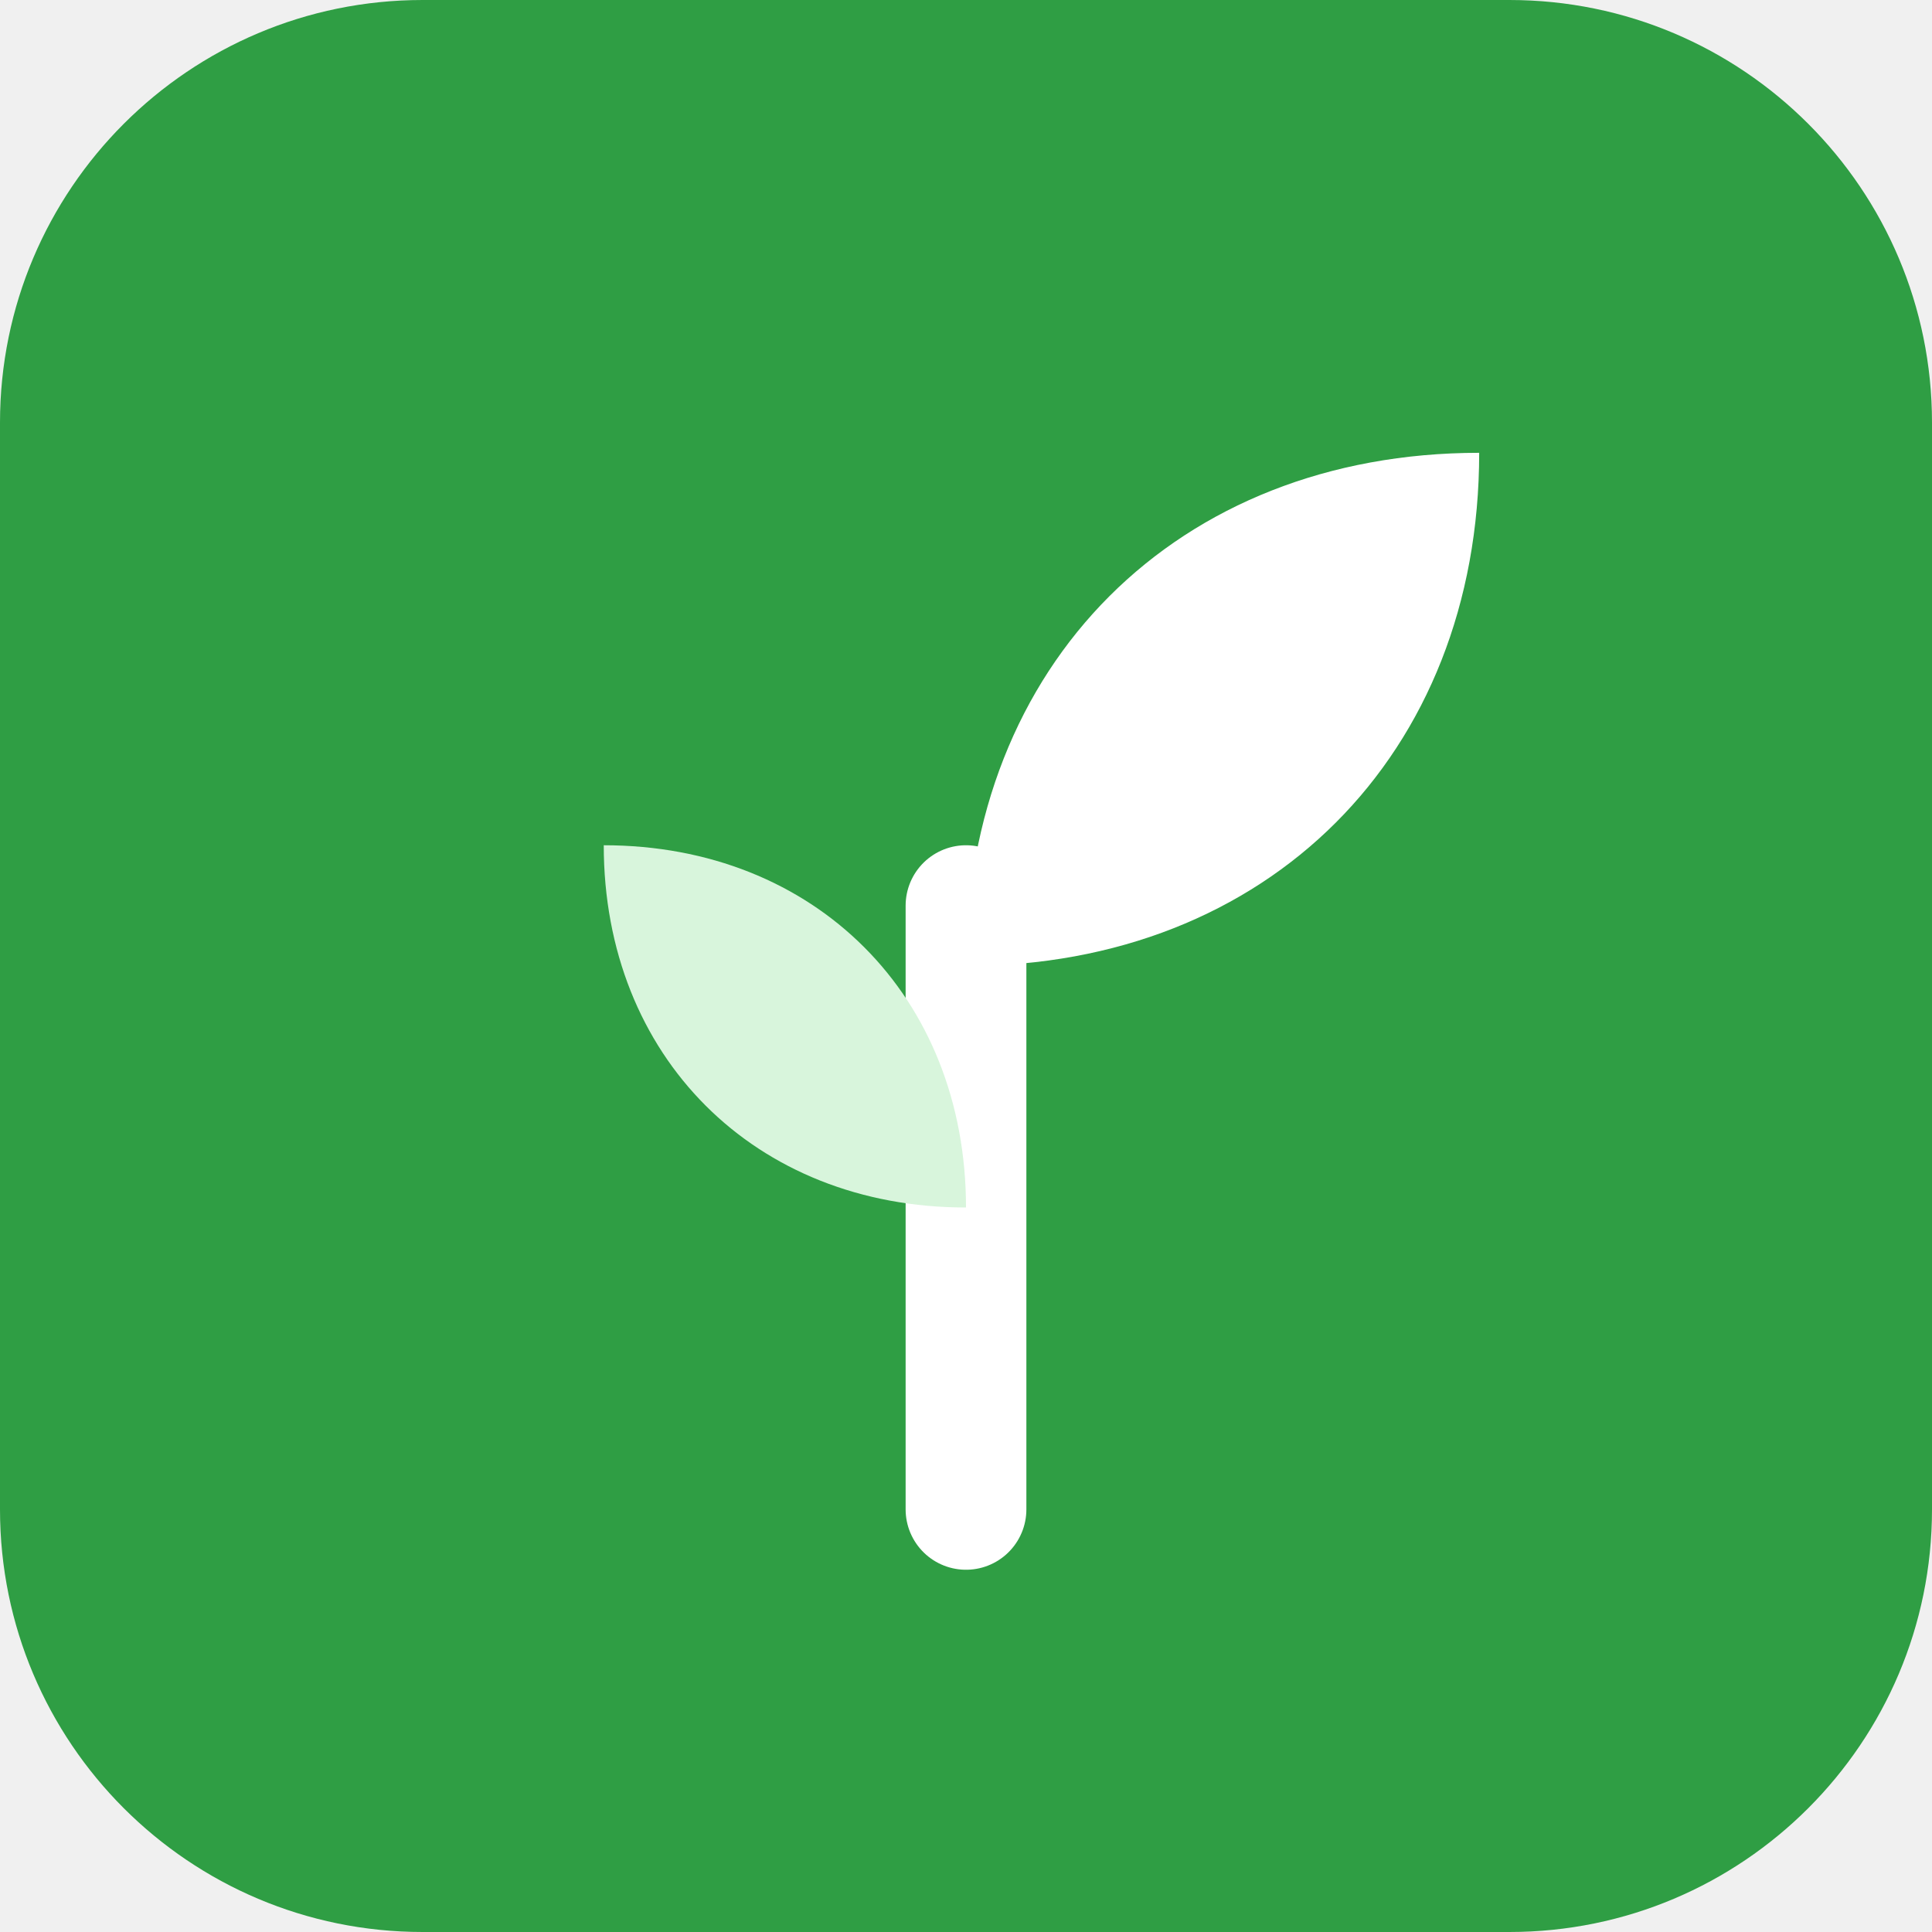
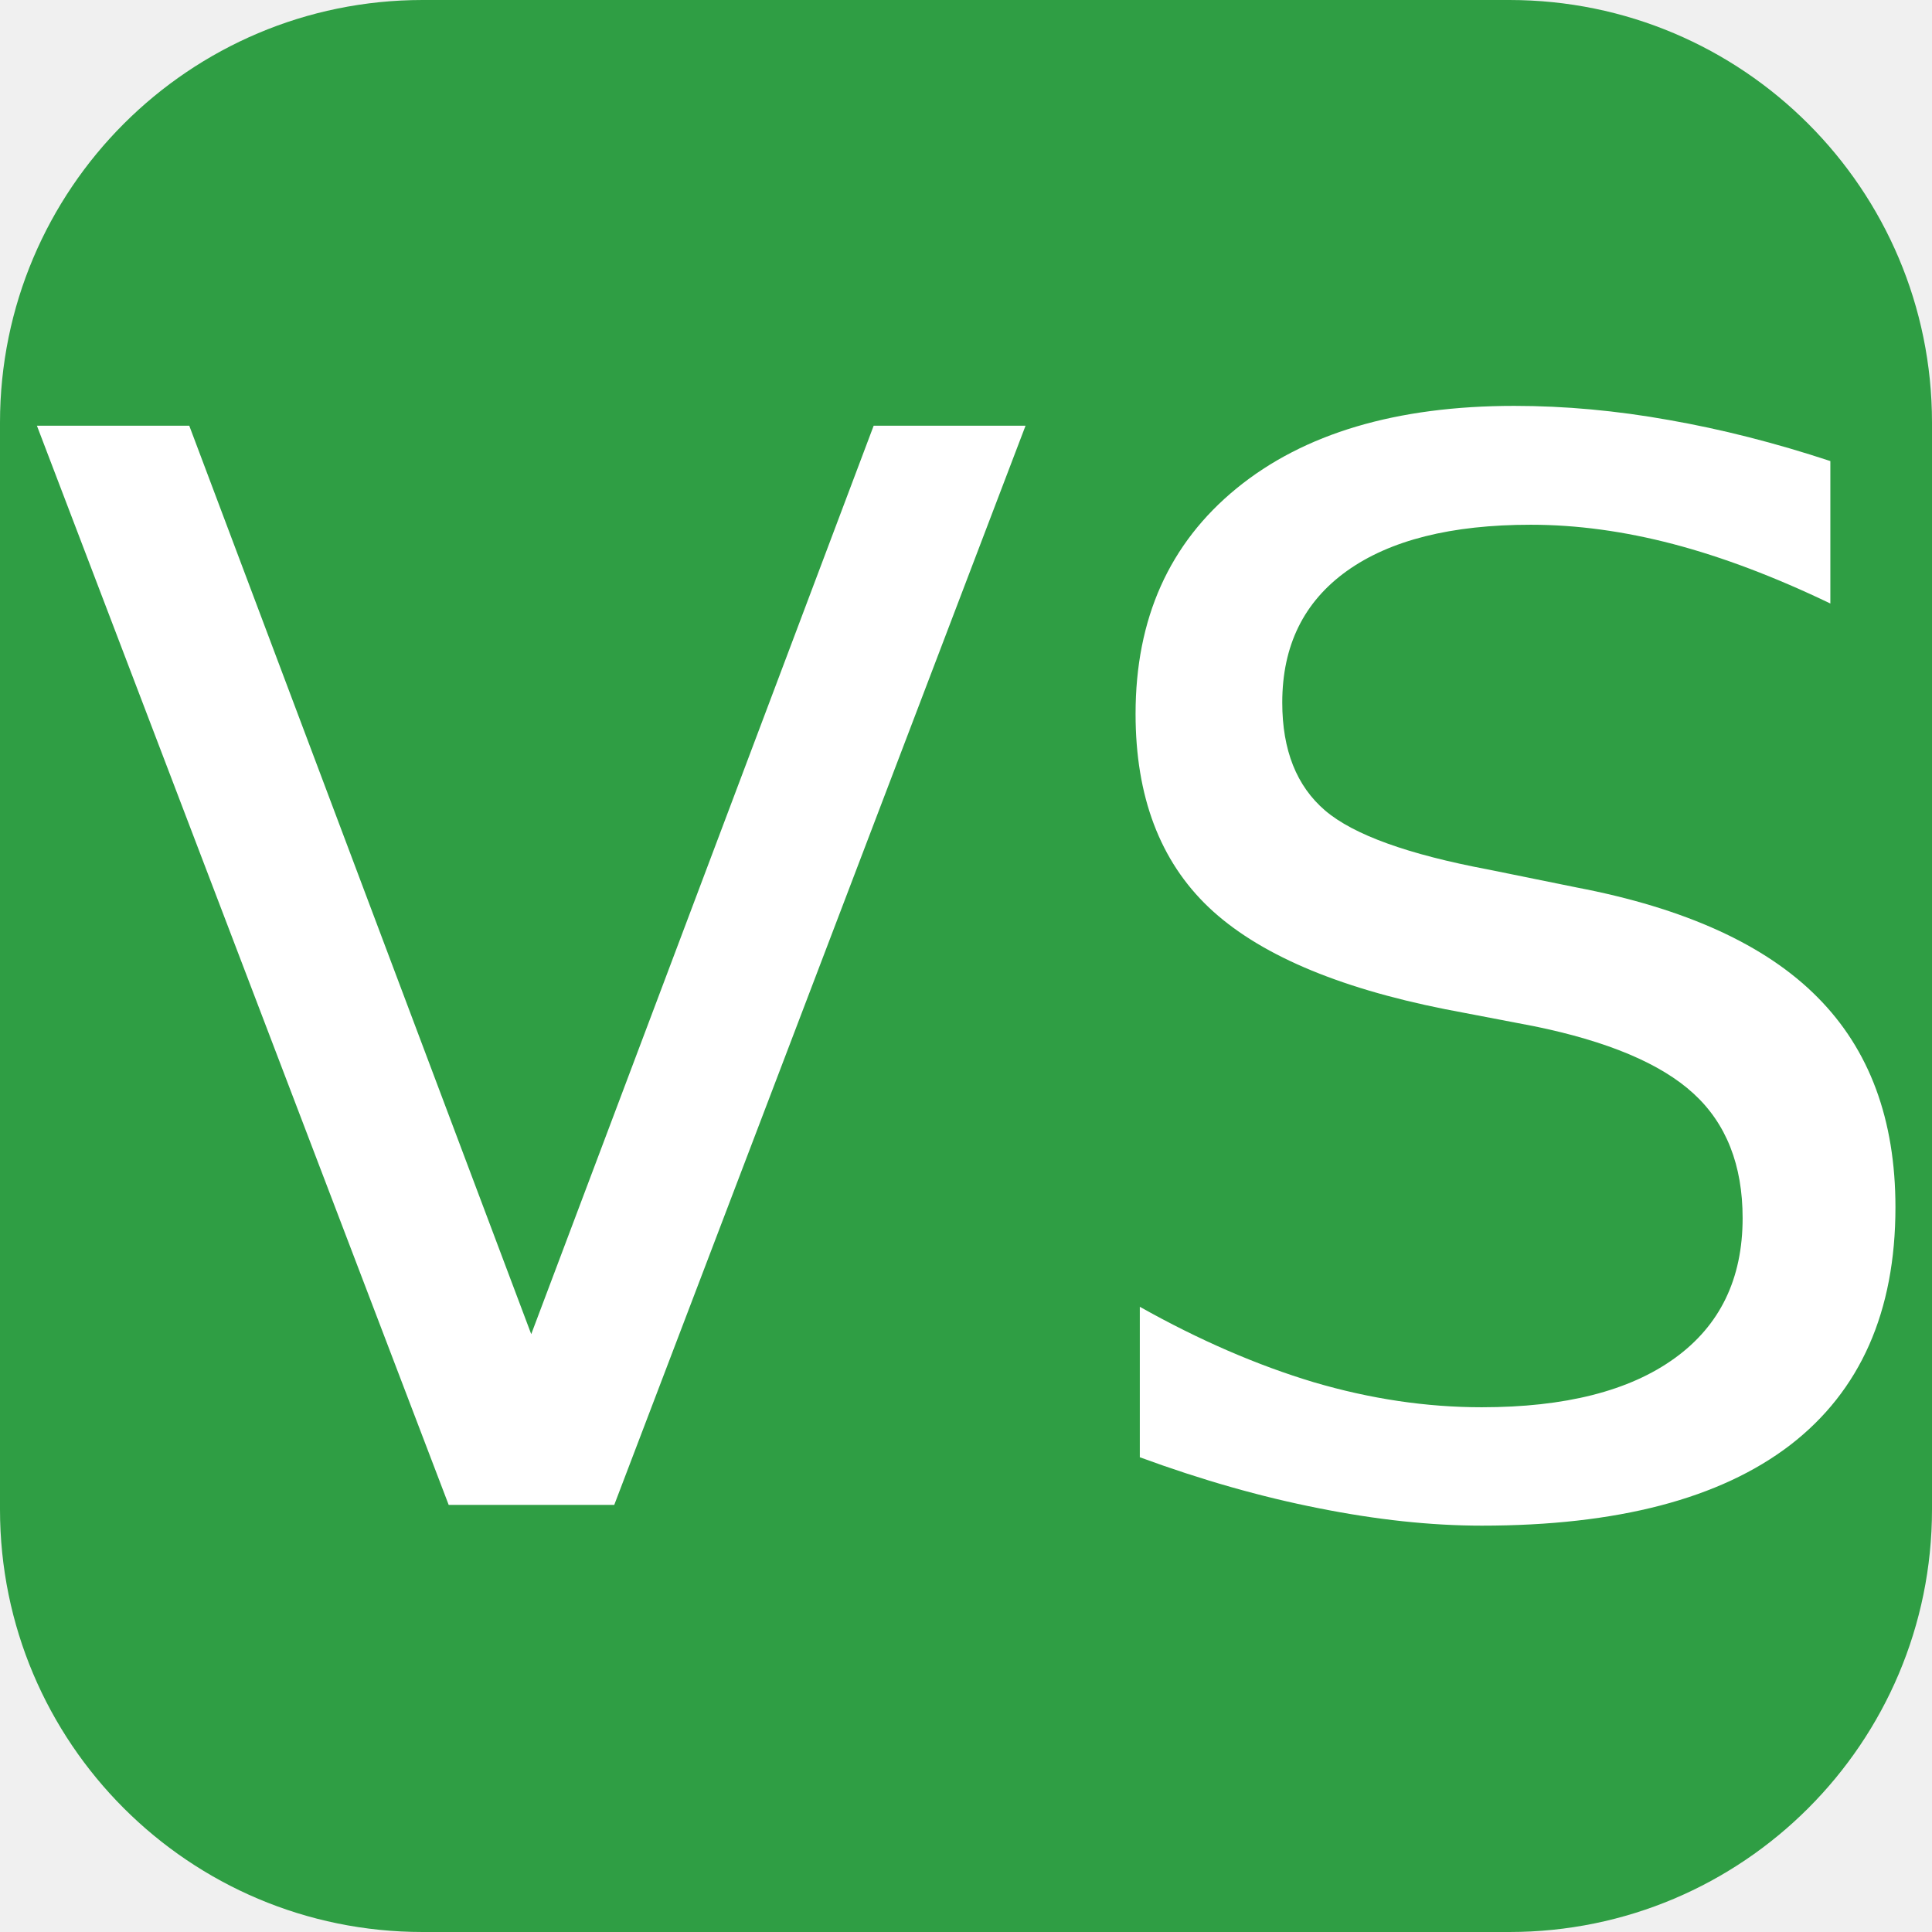
- <svg xmlns="http://www.w3.org/2000/svg" viewBox="0 0 64 64">
-   <rect width="64" height="64" rx="14" fill="#2f9e44" />
-   <path d="M32 50V30" stroke="#fff" stroke-width="4" stroke-linecap="round" />
-   <path d="M32 32c0-10 7-17 17-17 0 10-7 17-17 17z" fill="#ffffff" />
-   <path d="M32 40c0-7-5-12-12-12 0 7 5 12 12 12z" fill="#d8f5dc" />
+ <svg xmlns="http://www.w3.org/2000/svg" viewBox="0 0 64 64" version="1.1" id="svg3">
+   <defs id="defs3" />
+   <rect width="64" height="64" rx="14" fill="#2f9e44" id="rect1" />
+   <text xml:space="preserve" style="font-size:49.046px;writing-mode:lr-tb;direction:ltr;fill:#ffffff;fill-opacity:1;stroke-width:30.02" x="0.831" y="49.854" id="text3">
+     <tspan id="tspan3" x="0.831" y="49.854" style="font-style:normal;font-variant:normal;font-weight:normal;font-stretch:normal;font-family:'DejaVu Sans';-inkscape-font-specification:'DejaVu Sans';stroke-width:30.02">VS</tspan>
+   </text>
</svg>
